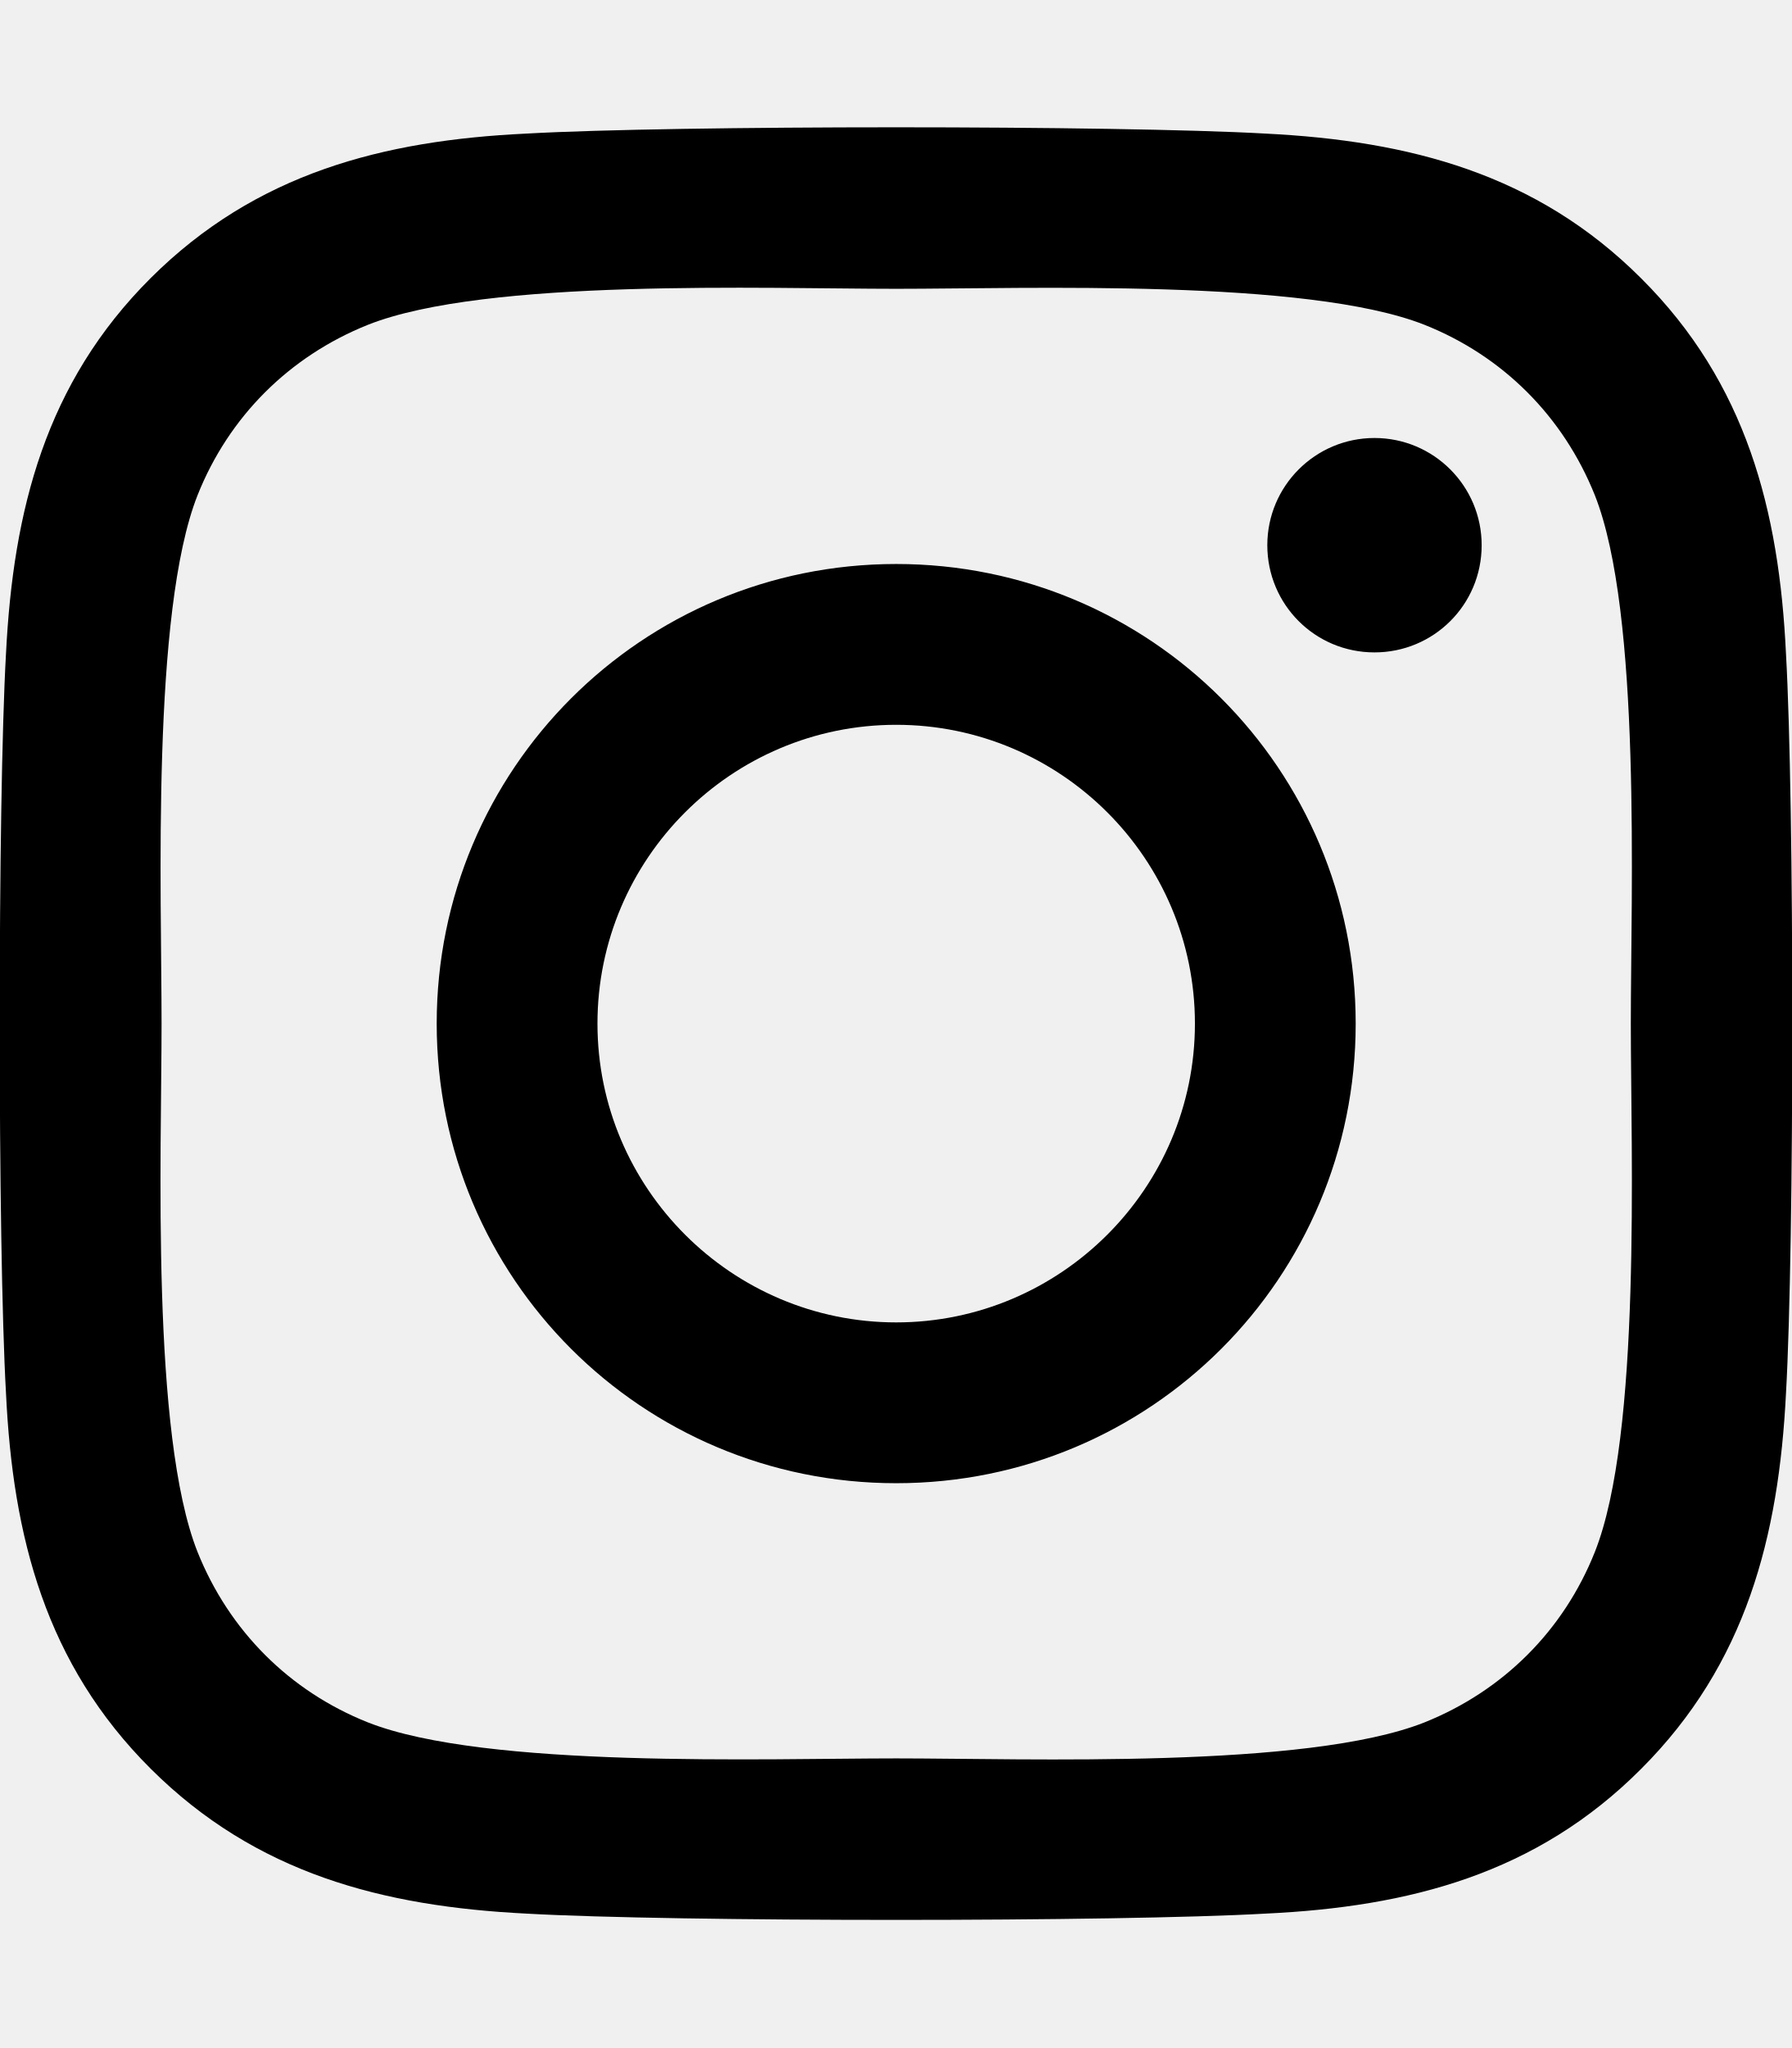
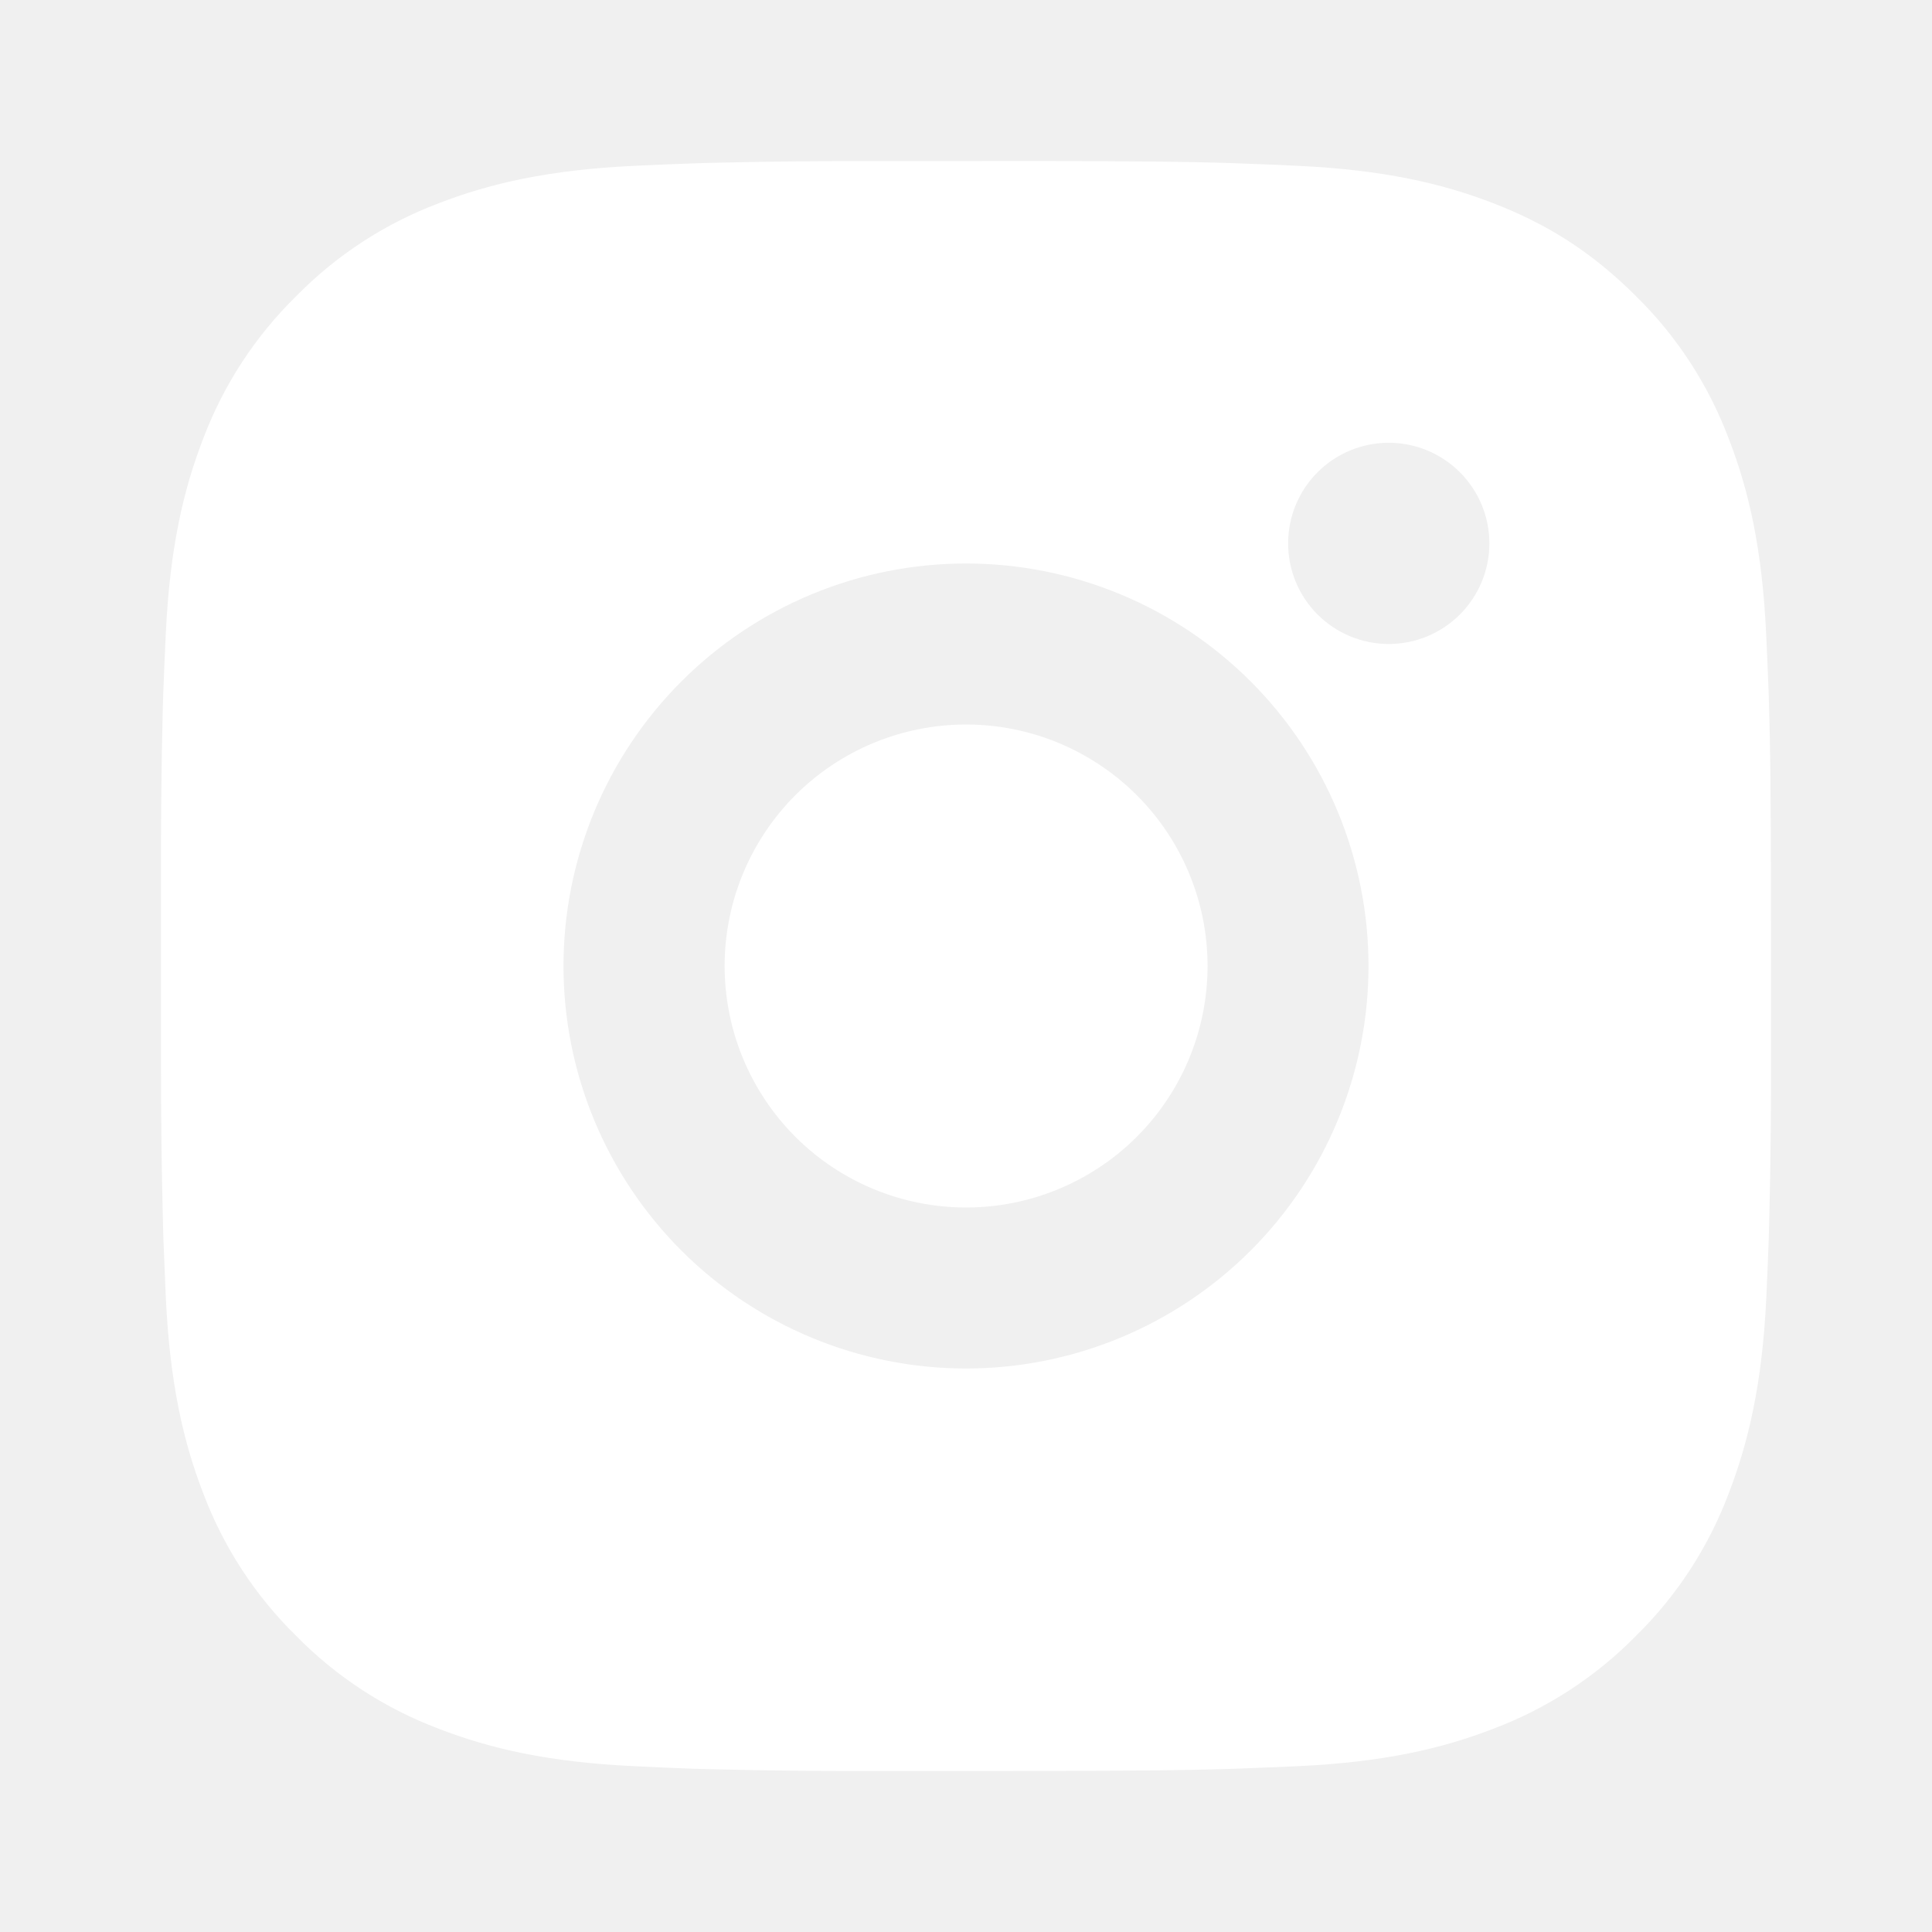
- <svg xmlns="http://www.w3.org/2000/svg" viewBox="0 0 448 512">
-   <path d="M224.1 141c-63.6 0-114.9 51.3-114.9 114.9s51.3 114.9 114.9 114.9S339 319.5 339 255.9 287.7 141 224.1 141zm0 189.6c-41.1 0-74.7-33.5-74.7-74.7s33.5-74.7 74.7-74.7 74.7 33.5 74.7 74.7-33.6 74.7-74.7 74.7zm146.4-194.3c0 14.9-12 26.8-26.8 26.8-14.9 0-26.8-12-26.8-26.8s12-26.8 26.8-26.8 26.8 12 26.8 26.8zm76.1 27.2c-1.7-35.9-9.9-67.7-36.2-93.9-26.2-26.2-58-34.4-93.9-36.2-37-2.1-147.9-2.1-184.9 0-35.8 1.7-67.6 9.9-93.9 36.1s-34.4 58-36.2 93.9c-2.1 37-2.1 147.9 0 184.9 1.7 35.9 9.9 67.7 36.2 93.9s58 34.4 93.9 36.2c37 2.1 147.9 2.1 184.9 0 35.9-1.7 67.7-9.9 93.9-36.2 26.2-26.2 34.4-58 36.2-93.9 2.1-37 2.1-147.8 0-184.8zM398.8 388c-7.8 19.6-22.9 34.7-42.6 42.6-29.5 11.7-99.5 9-132.1 9s-102.7 2.6-132.1-9c-19.6-7.8-34.7-22.9-42.6-42.6-11.7-29.5-9-99.5-9-132.1s-2.6-102.7 9-132.1c7.8-19.6 22.9-34.7 42.6-42.6 29.5-11.7 99.5-9 132.1-9s102.7-2.6 132.1 9c19.6 7.8 34.7 22.9 42.6 42.6 11.7 29.5 9 99.5 9 132.1s2.7 102.7-9 132.1z" />
+ <svg xmlns="http://www.w3.org/2000/svg" width="30" height="30" viewBox="0 0 30 30" fill="none">
+   <path d="M16.285 2.5C17.692 2.504 18.405 2.511 19.021 2.529L19.264 2.538C19.544 2.547 19.82 2.56 20.154 2.575C21.484 2.638 22.392 2.848 23.188 3.156C24.013 3.474 24.708 3.904 25.403 4.598C26.039 5.222 26.53 5.978 26.844 6.812C27.153 7.609 27.363 8.516 27.425 9.848C27.44 10.18 27.453 10.456 27.463 10.738L27.47 10.98C27.489 11.595 27.497 12.309 27.499 13.715L27.5 14.648V16.285C27.503 17.197 27.494 18.108 27.471 19.02L27.464 19.262C27.454 19.544 27.442 19.82 27.427 20.152C27.364 21.484 27.151 22.39 26.844 23.188C26.53 24.022 26.039 24.778 25.403 25.402C24.778 26.038 24.022 26.53 23.188 26.844C22.392 27.152 21.484 27.363 20.154 27.425L19.264 27.462L19.021 27.47C18.405 27.488 17.692 27.496 16.285 27.499L15.353 27.5H13.716C12.804 27.503 11.892 27.494 10.98 27.471L10.738 27.464C10.441 27.453 10.144 27.44 9.848 27.425C8.518 27.363 7.61 27.152 6.813 26.844C5.979 26.53 5.223 26.038 4.599 25.402C3.963 24.778 3.47 24.022 3.156 23.188C2.848 22.391 2.638 21.484 2.575 20.152L2.538 19.262L2.531 19.02C2.508 18.108 2.498 17.197 2.5 16.285V13.715C2.497 12.803 2.506 11.892 2.528 10.98L2.536 10.738C2.546 10.456 2.559 10.18 2.574 9.848C2.636 8.516 2.846 7.61 3.155 6.812C3.47 5.978 3.963 5.222 4.6 4.598C5.224 3.962 5.979 3.47 6.813 3.156C7.61 2.848 8.516 2.638 9.848 2.575C10.18 2.56 10.458 2.547 10.738 2.538L10.98 2.53C11.892 2.508 12.803 2.498 13.715 2.501L16.285 2.5ZM15 8.75C13.343 8.75 11.753 9.408 10.581 10.581C9.409 11.753 8.75 13.342 8.75 15C8.75 16.658 9.409 18.247 10.581 19.419C11.753 20.591 13.343 21.25 15 21.25C16.658 21.25 18.247 20.591 19.42 19.419C20.592 18.247 21.25 16.658 21.25 15C21.25 13.342 20.592 11.753 19.42 10.581C18.247 9.408 16.658 8.75 15 8.75ZM15 11.25C15.493 11.25 15.98 11.347 16.435 11.535C16.89 11.724 17.304 12 17.652 12.348C18 12.696 18.277 13.109 18.465 13.564C18.654 14.019 18.751 14.507 18.751 14.999C18.751 15.492 18.654 15.979 18.466 16.434C18.277 16.89 18.001 17.303 17.653 17.651C17.305 18 16.891 18.276 16.436 18.464C15.982 18.653 15.494 18.75 15.002 18.75C14.007 18.75 13.053 18.355 12.35 17.652C11.647 16.948 11.252 15.995 11.252 15C11.252 14.005 11.647 13.052 12.35 12.348C13.053 11.645 14.007 11.25 15.002 11.25M21.564 6.875C21.15 6.875 20.752 7.04 20.459 7.333C20.166 7.626 20.002 8.023 20.002 8.438C20.002 8.852 20.166 9.249 20.459 9.542C20.752 9.835 21.15 10 21.564 10C21.978 10 22.376 9.835 22.669 9.542C22.962 9.249 23.127 8.852 23.127 8.438C23.127 8.023 22.962 7.626 22.669 7.333C22.376 7.04 21.978 6.875 21.564 6.875Z" fill="white" />
</svg>
